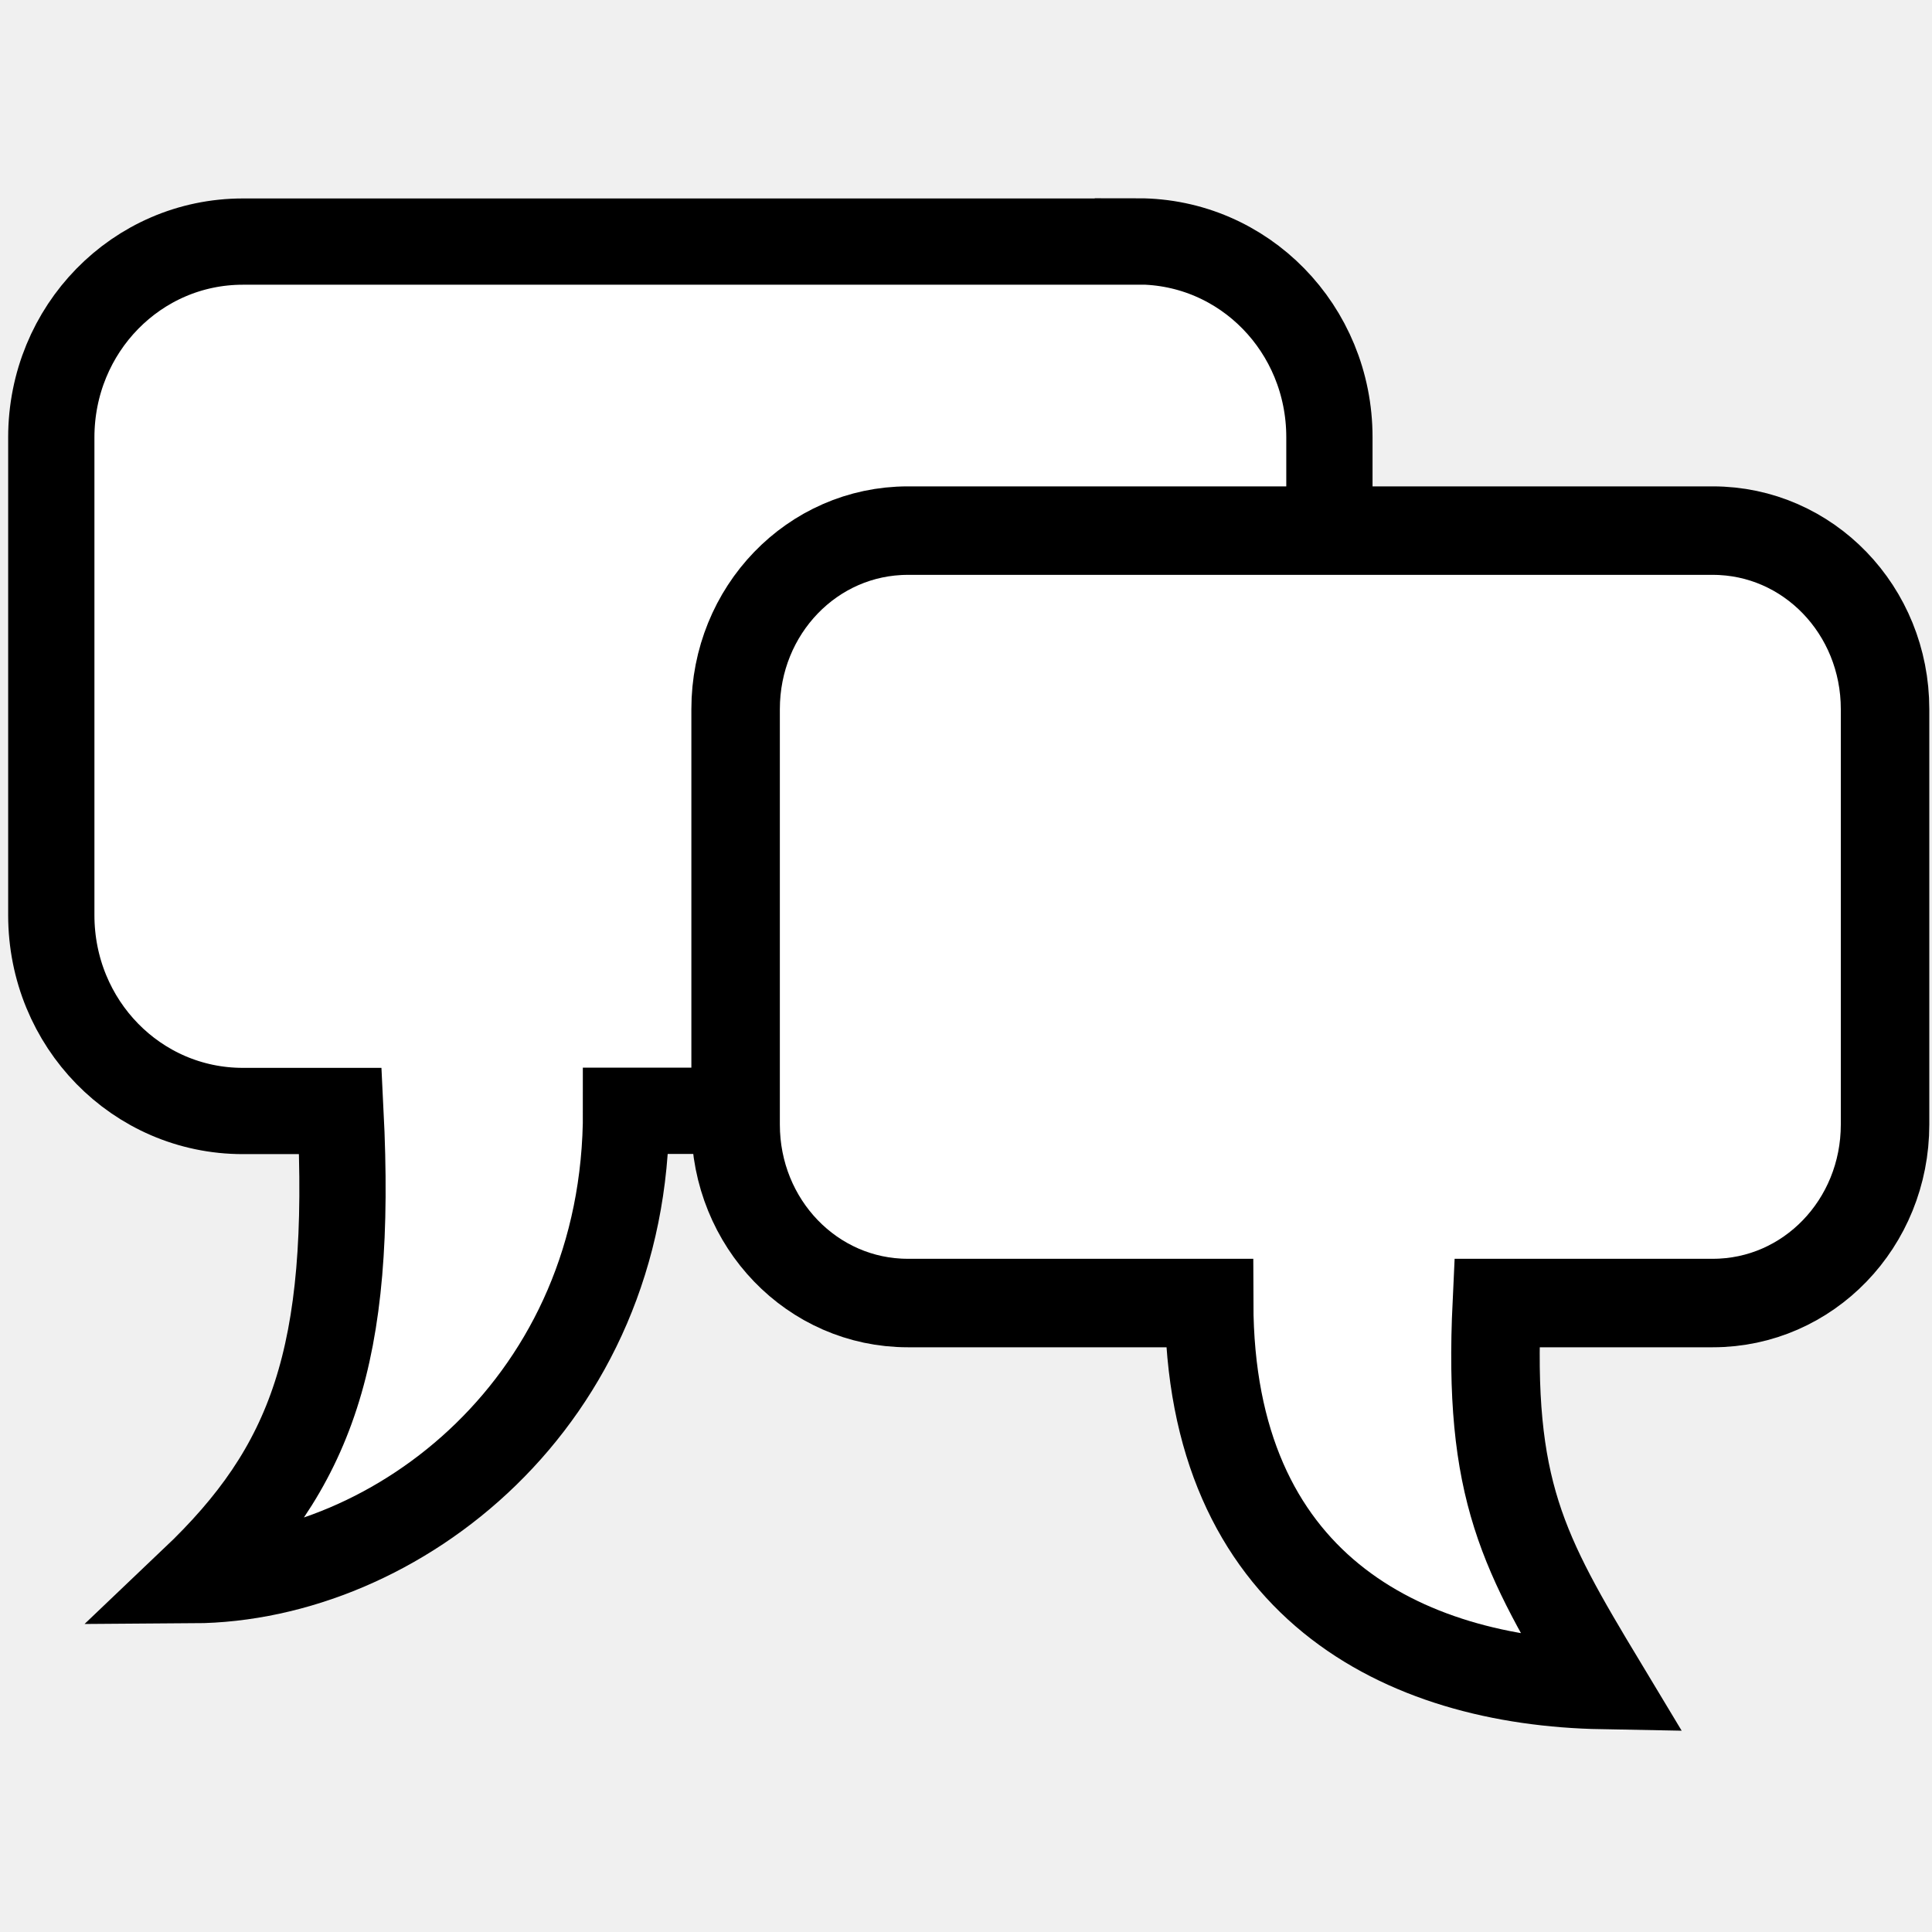
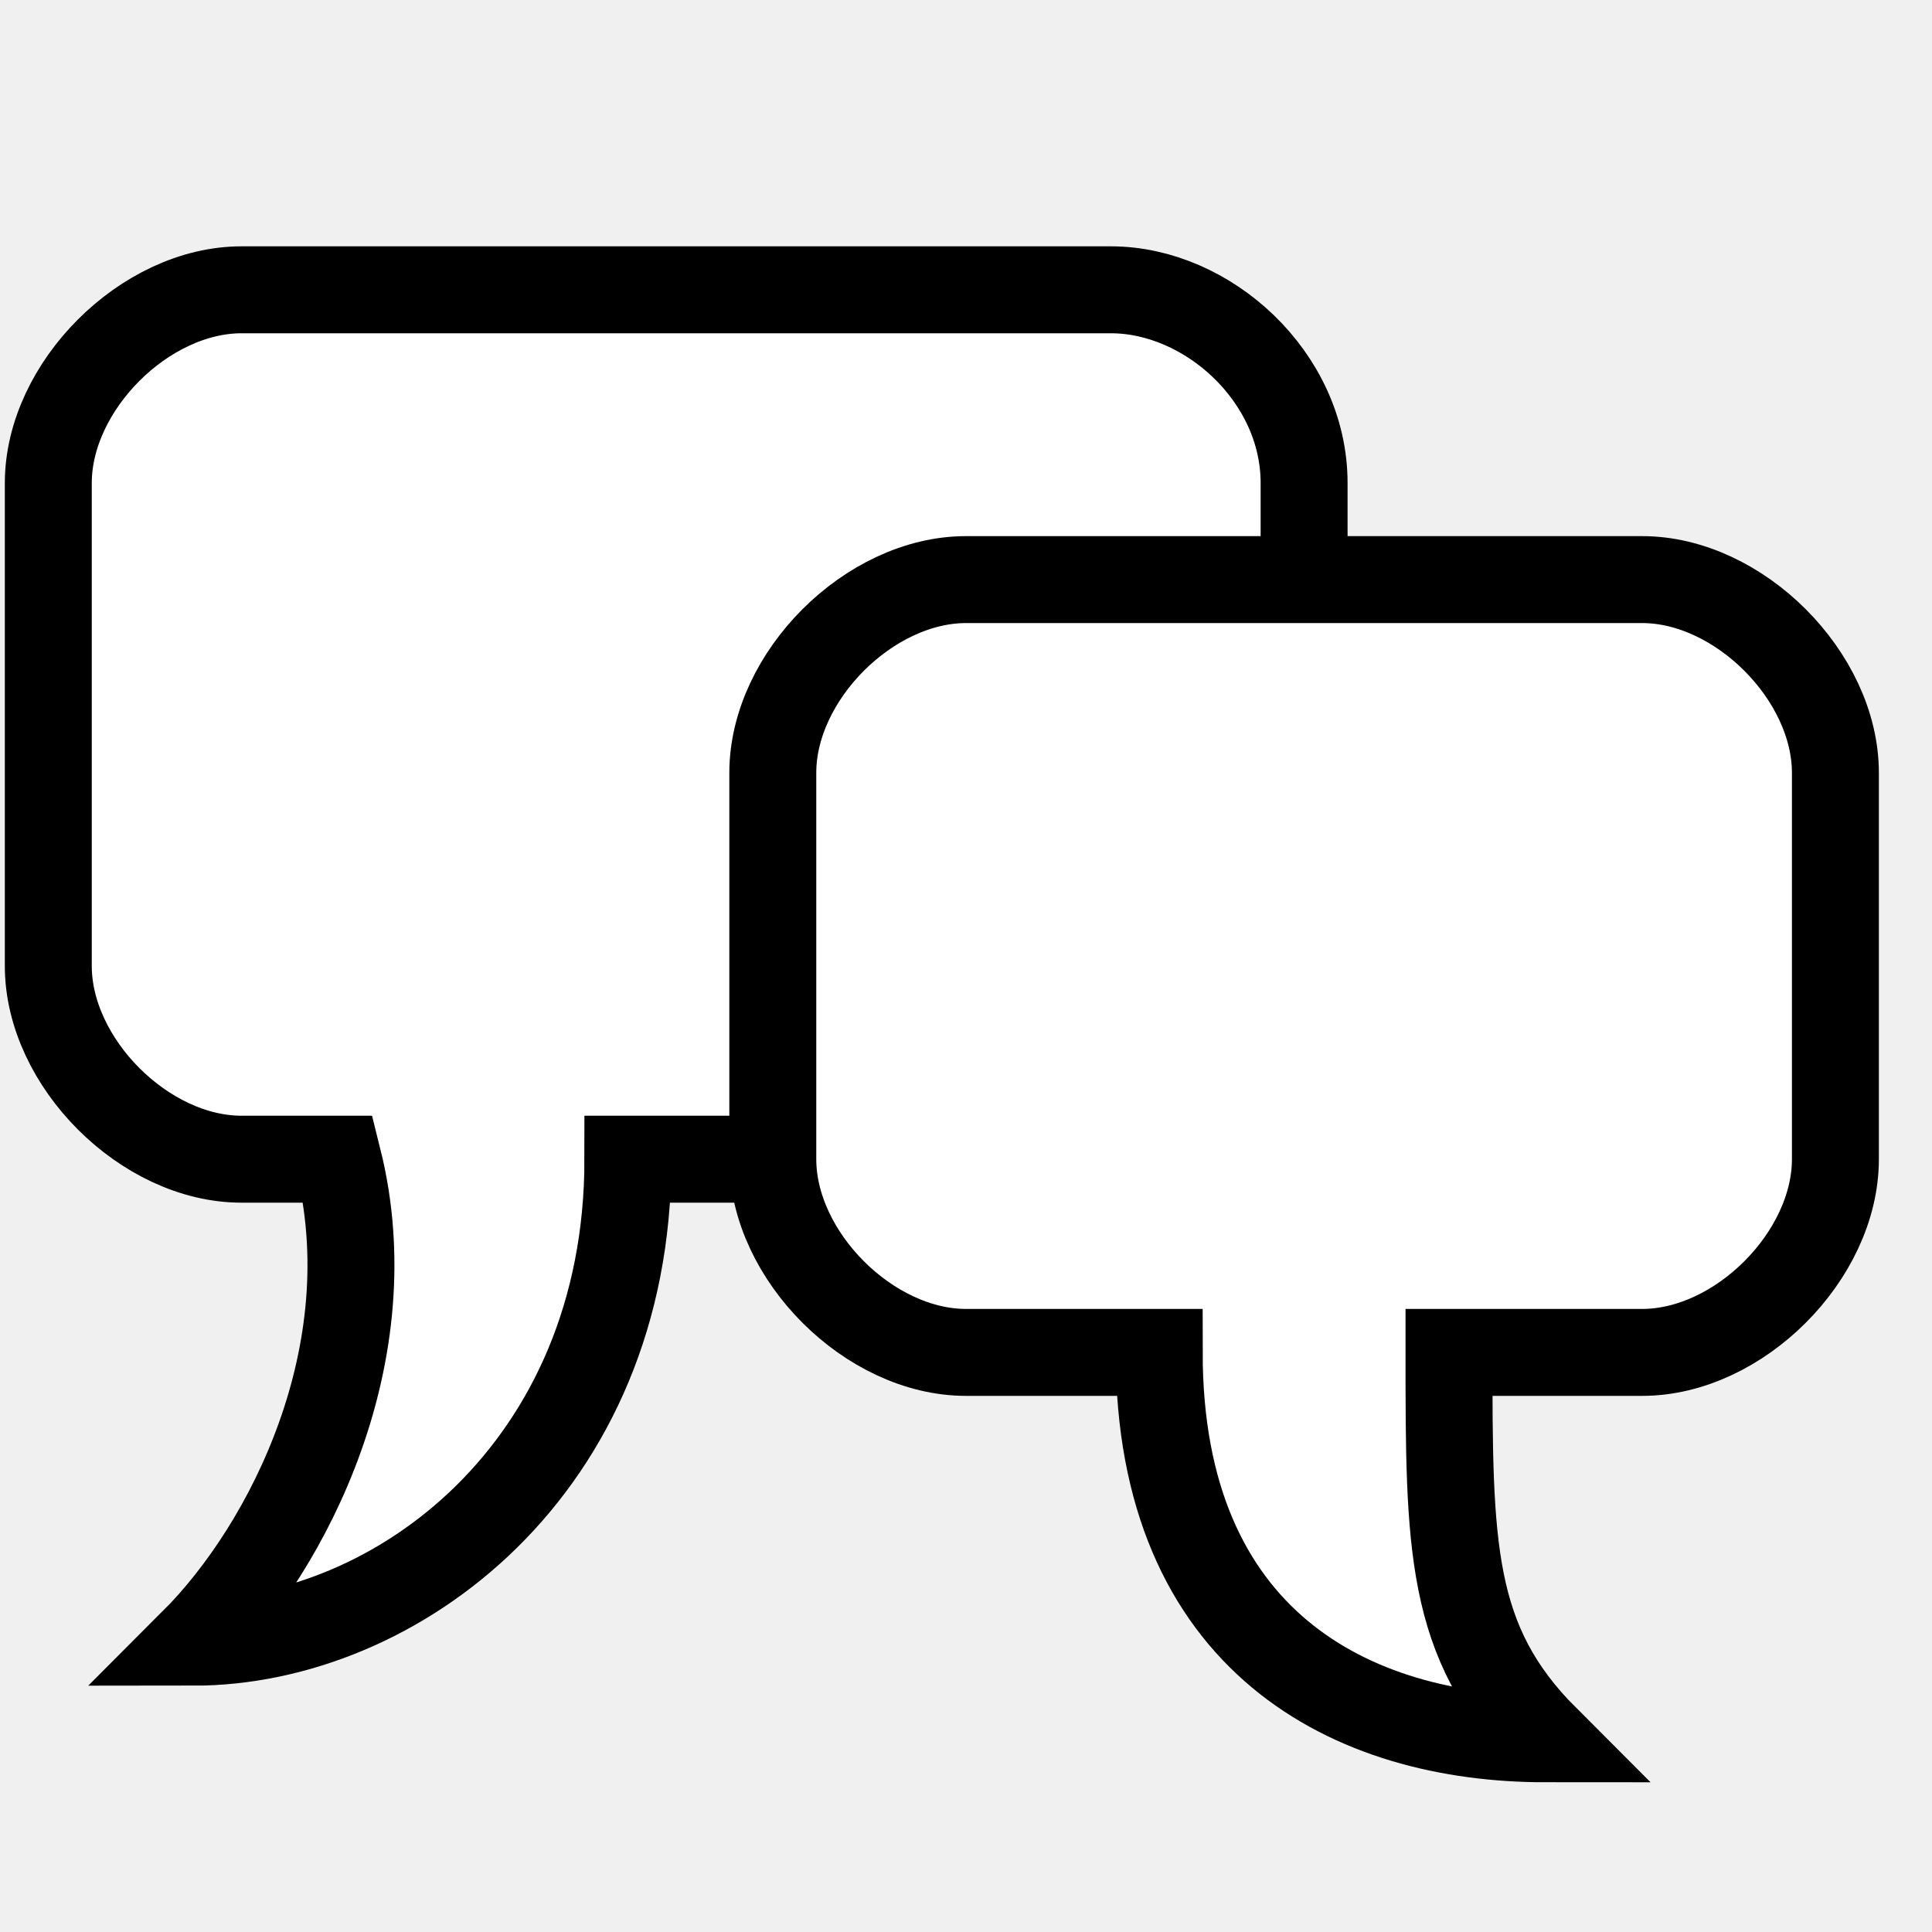
- <svg xmlns="http://www.w3.org/2000/svg" width="20" height="20" id="svg2" version="1.1" viewBox="0 0 20 20">
-   <defs id="defs4">
-     </defs>
-   <g id="layer1" transform="translate(0,-1032.362)">
-     <path id="path3593" d="M 11.779,1034.863 H 2.514 c -1.098,0 -1.983,0.904 -1.983,2.027 v 4.946 c 0,1.123 0.884,2.027 1.983,2.027 H 3.524 C 3.651,1046.399 3.225,1047.555 2,1048.72 c 2.103,-0.013 4.488,-1.846 4.481,-4.859 h 5.298 c 1.098,0 1.983,-0.904 1.983,-2.027 v -4.946 c 0,-1.123 -0.884,-2.027 -1.983,-2.027 z" style="fill:#ffffff;fill-opacity:1;fill-rule:evenodd;stroke:#000000;stroke-width:0.893;stroke-linecap:butt;stroke-linejoin:miter;stroke-miterlimit:4;stroke-dasharray:none;stroke-opacity:1" />
-     <path style="fill:#ffffff;fill-opacity:1;fill-rule:evenodd;stroke:#000000;stroke-width:0.916;stroke-linecap:butt;stroke-linejoin:miter;stroke-miterlimit:4;stroke-dasharray:none;stroke-opacity:1" d="m 9.398,1037.855 h 8.333 c 0.988,0 1.783,0.824 1.783,1.848 v 4.3 c 0,1.024 -0.795,1.848 -1.783,1.848 h -2.236 c -0.092,1.938 0.269,2.584 1.094,3.954 -2.068,-0.038 -4.066,-1.035 -4.072,-3.954 H 9.398 c -0.988,0 -1.783,-0.824 -1.783,-1.848 v -4.3 c 0,-1.024 0.795,-1.848 1.783,-1.848 z" id="rect2818" />
+ <svg xmlns="http://www.w3.org/2000/svg" width="20" height="20" id="prat" version="1.1" viewBox="0 0 20 20">
+   <g id="layer1" transform="translate(0,-1032)" style="fill:#ffffff;fill-opacity:1;fill-rule:evenodd;stroke:#000000;stroke-width:.9;stroke-linecap:butt;stroke-linejoin:miter;stroke-miterlimit:4;stroke-dasharray:none;stroke-opacity:1">
+     <path d="M 11.2,1035 H 2.5 c -1,0 -2,1 -2,2 v 5 c 0,1 1,2 2,2 h 1 c 0.5,2 -0.5,4 -1.5,5 2.1,0 4.5,-1.8 4.5,-5 h 5 c 1,0 2,-0.9 2,-2 v -5 c 0,-1.1 -1,-2 -2,-2 z" />
+     <path d="m 10,1038 h 7 c 1,0 2,1 2,2 v 4 c 0,1 -1,2 -2,2 h -2 c 0,2 0,3 1,4 -2,0 -4,-1 -4,-4 h -2 c -1,0 -2,-1 -2,-2 v -4 c 0,-1 1,-2 2,-2 z" />
  </g>
</svg>
